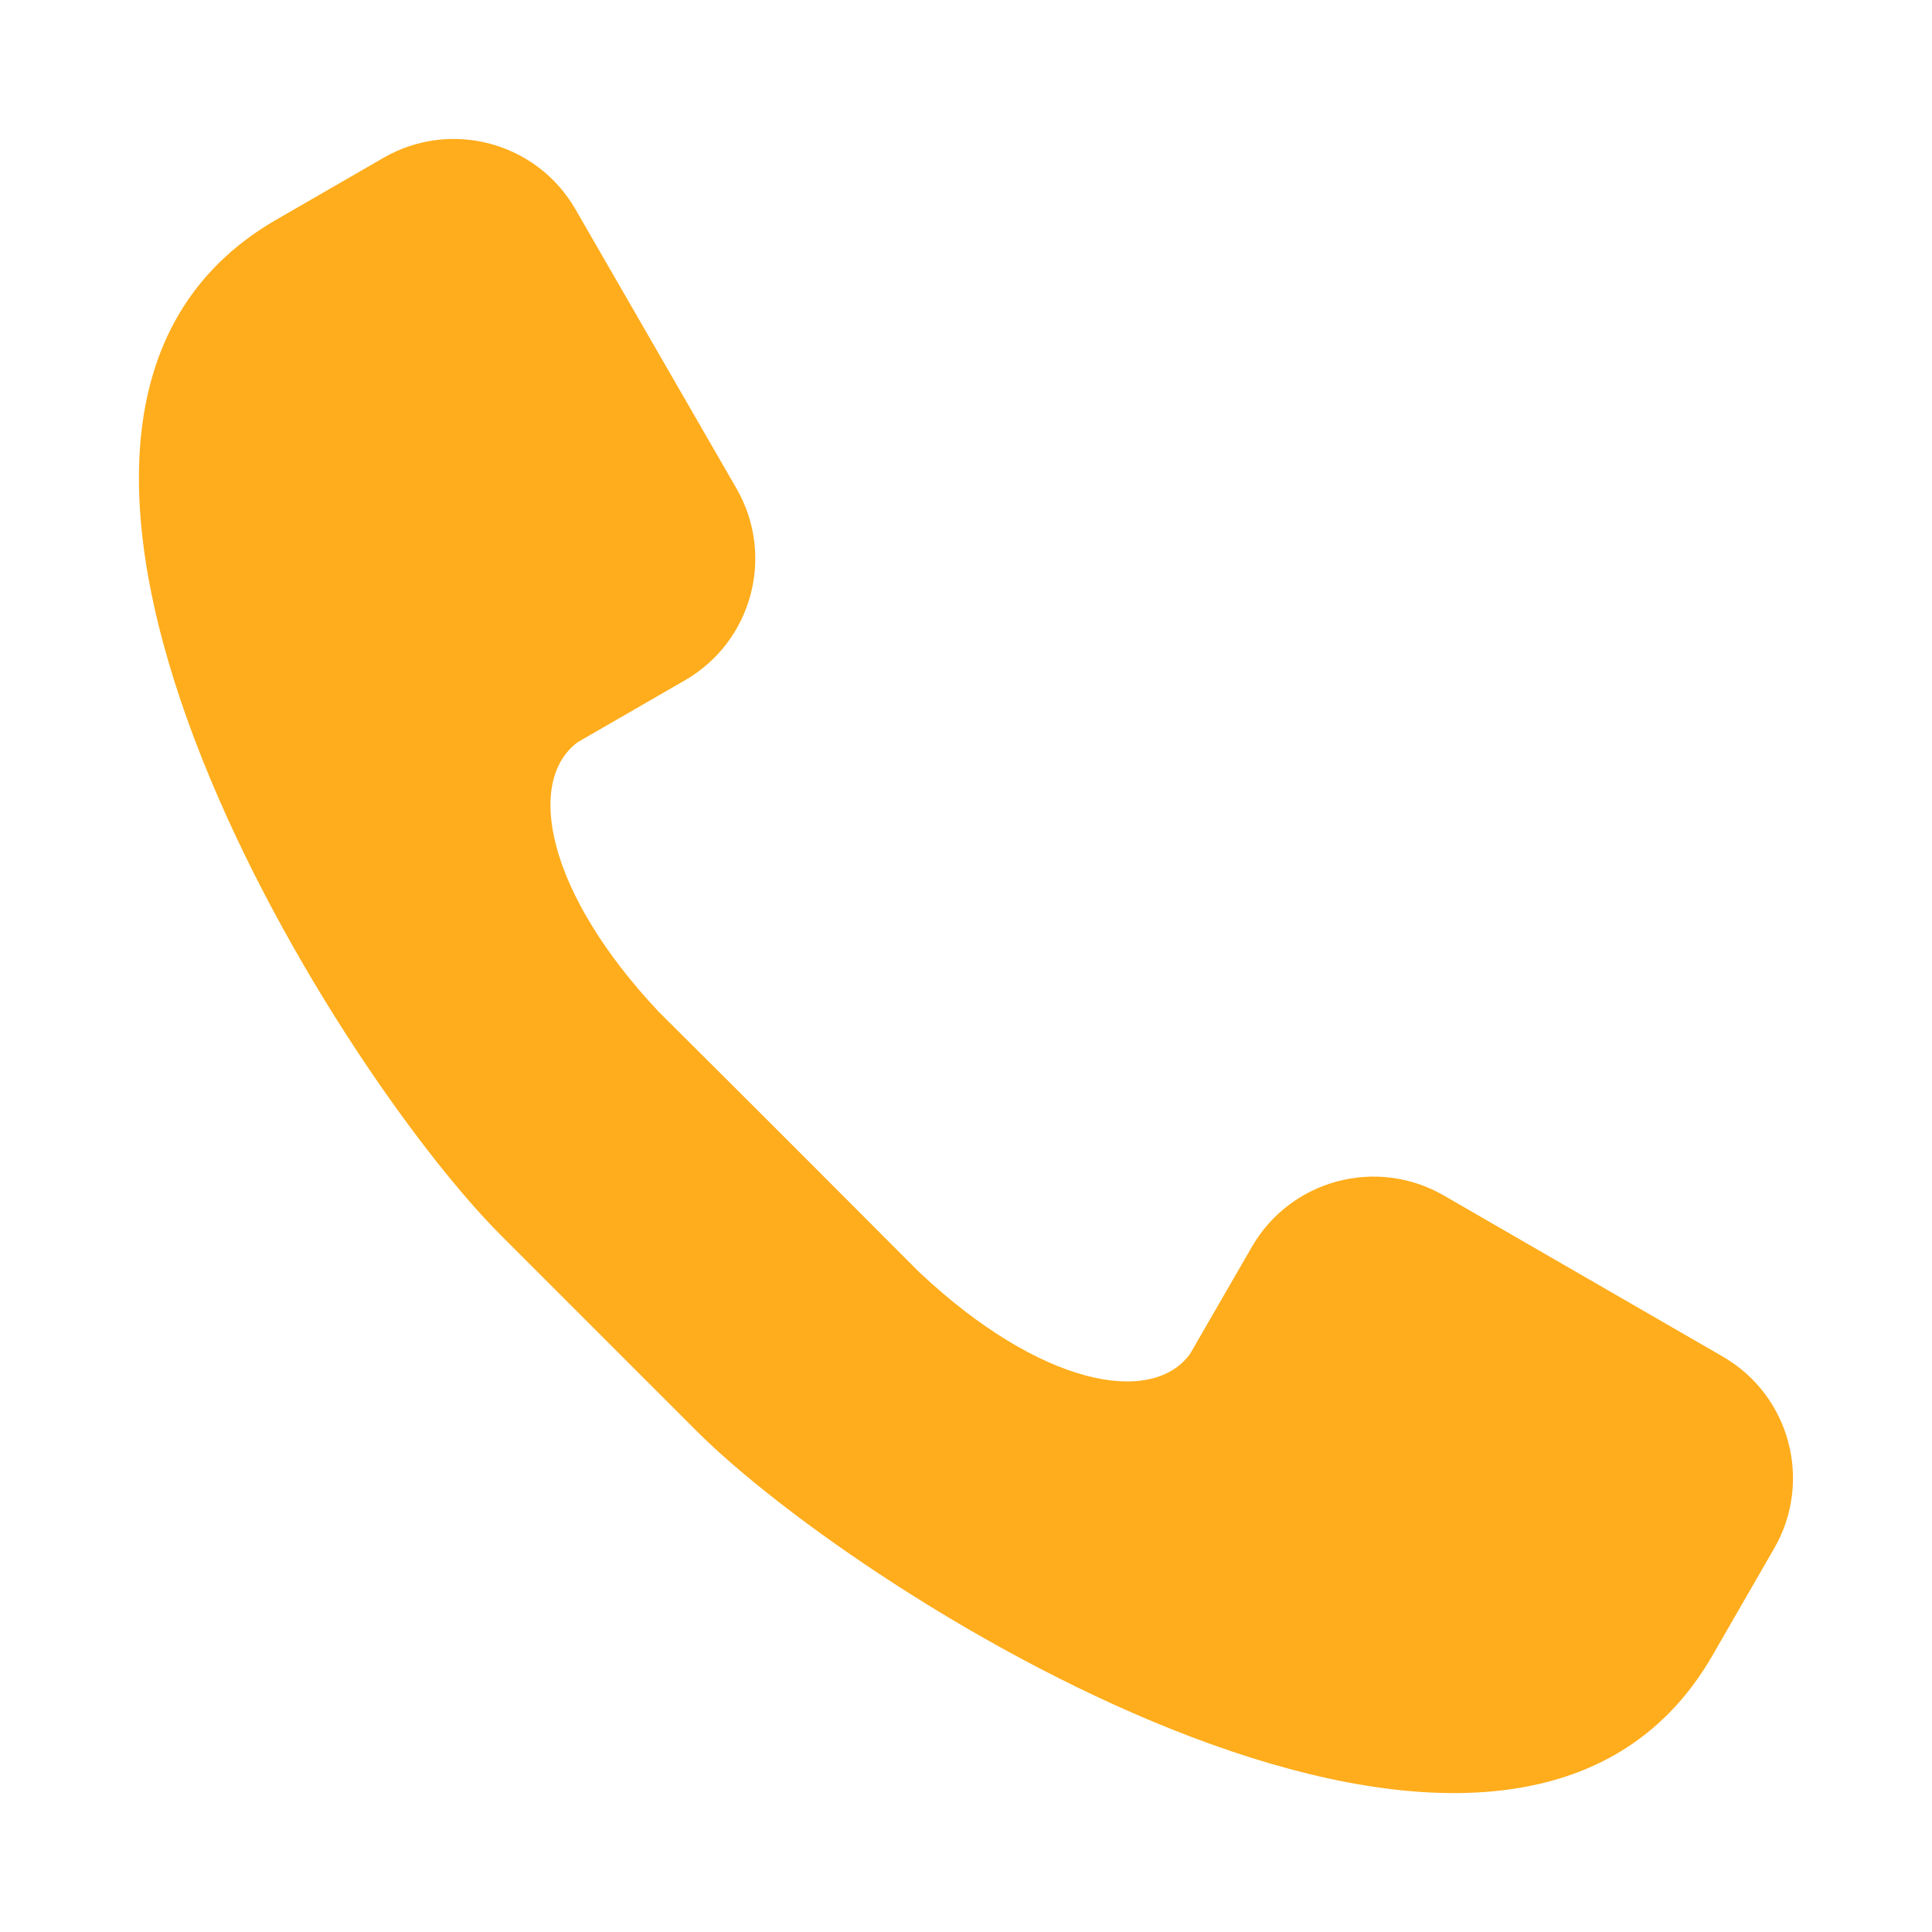
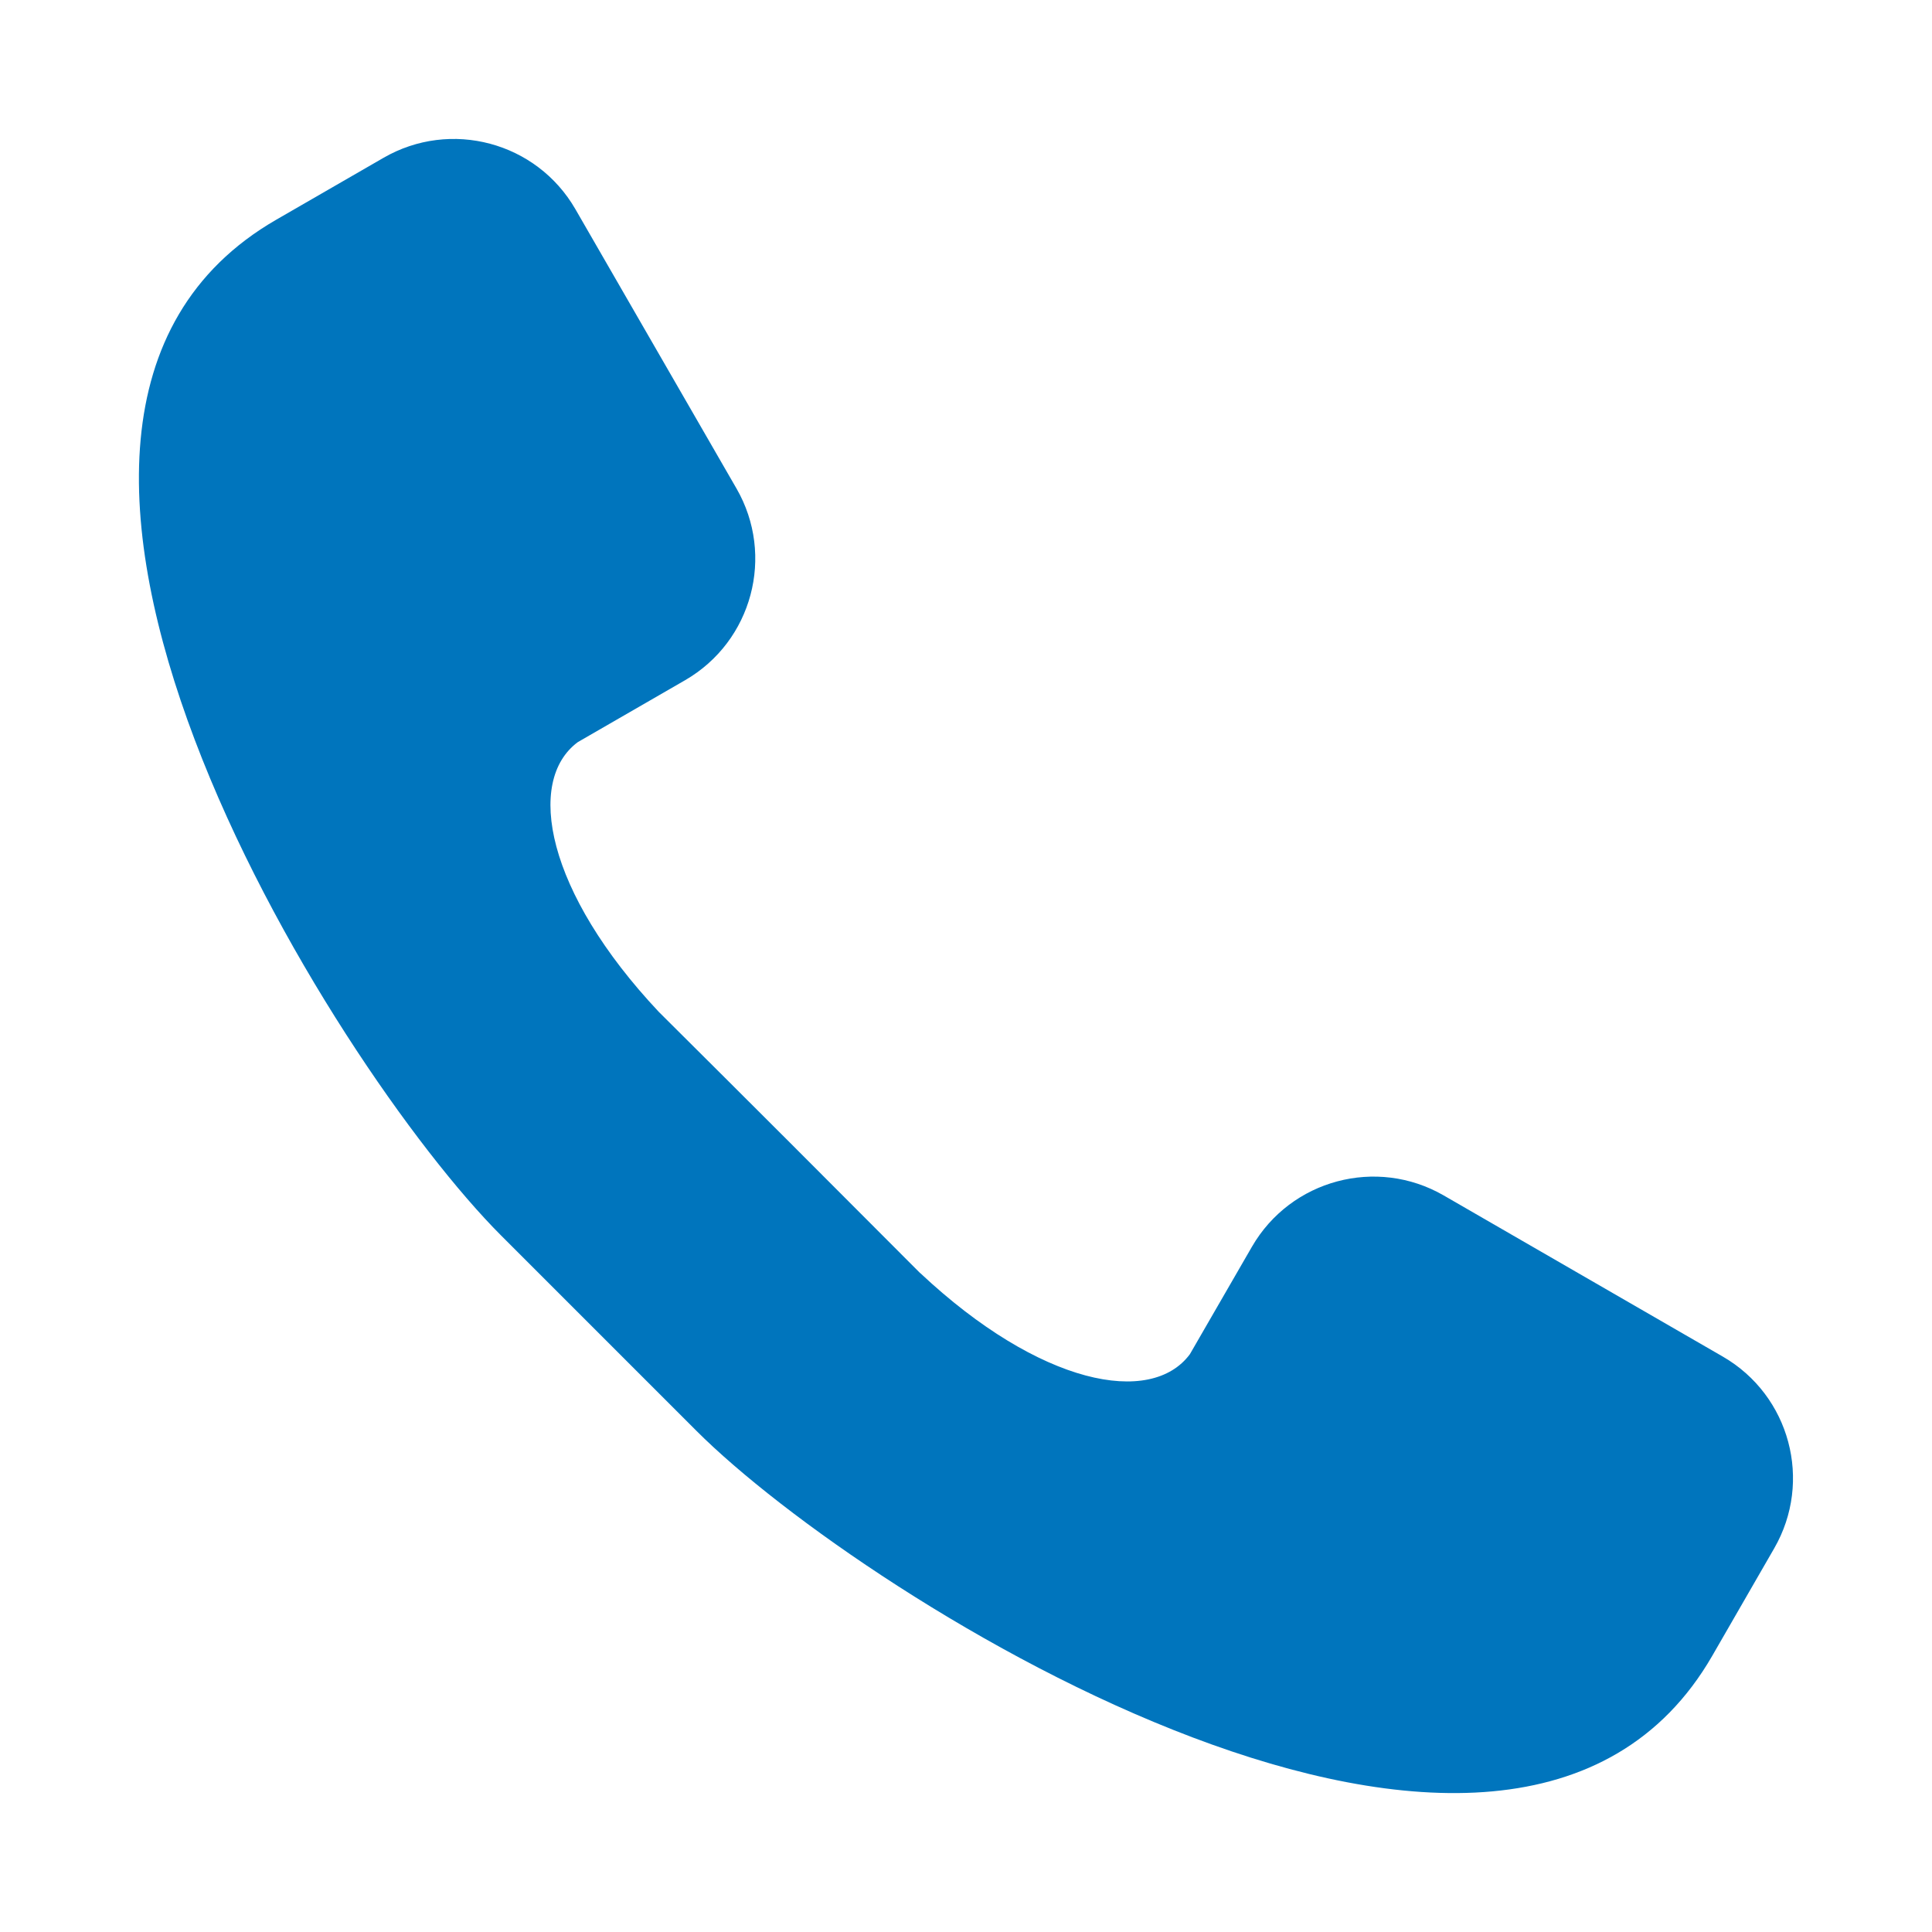
- <svg xmlns="http://www.w3.org/2000/svg" width="16" height="16" viewBox="0 0 16 16" fill="#FFAD1C">
+ <svg xmlns="http://www.w3.org/2000/svg" fill="#0075BD" width="16" height="16" viewBox="0 0 16 16">
  <path fill-rule="evenodd" clip-rule="evenodd" d="M7.621 10.544C6.891 9.811 6.19 9.11 5.456 8.38c-.933-.992-1.105-1.912-.671-2.234l.889-.513a1.163 1.163 0 00.425-1.588L4.765 1.732a1.163 1.163 0 00-1.589-.425l-.889.513c-2.884 1.665.464 7.013 1.864 8.413l1.616 1.616c1.4 1.4 6.748 4.748 8.413 1.864l.513-.89a1.163 1.163 0 00-.425-1.588L11.956 9.9a1.163 1.163 0 00-1.588.425l-.514.89c-.321.433-1.24.26-2.233-.672z" />
</svg>
